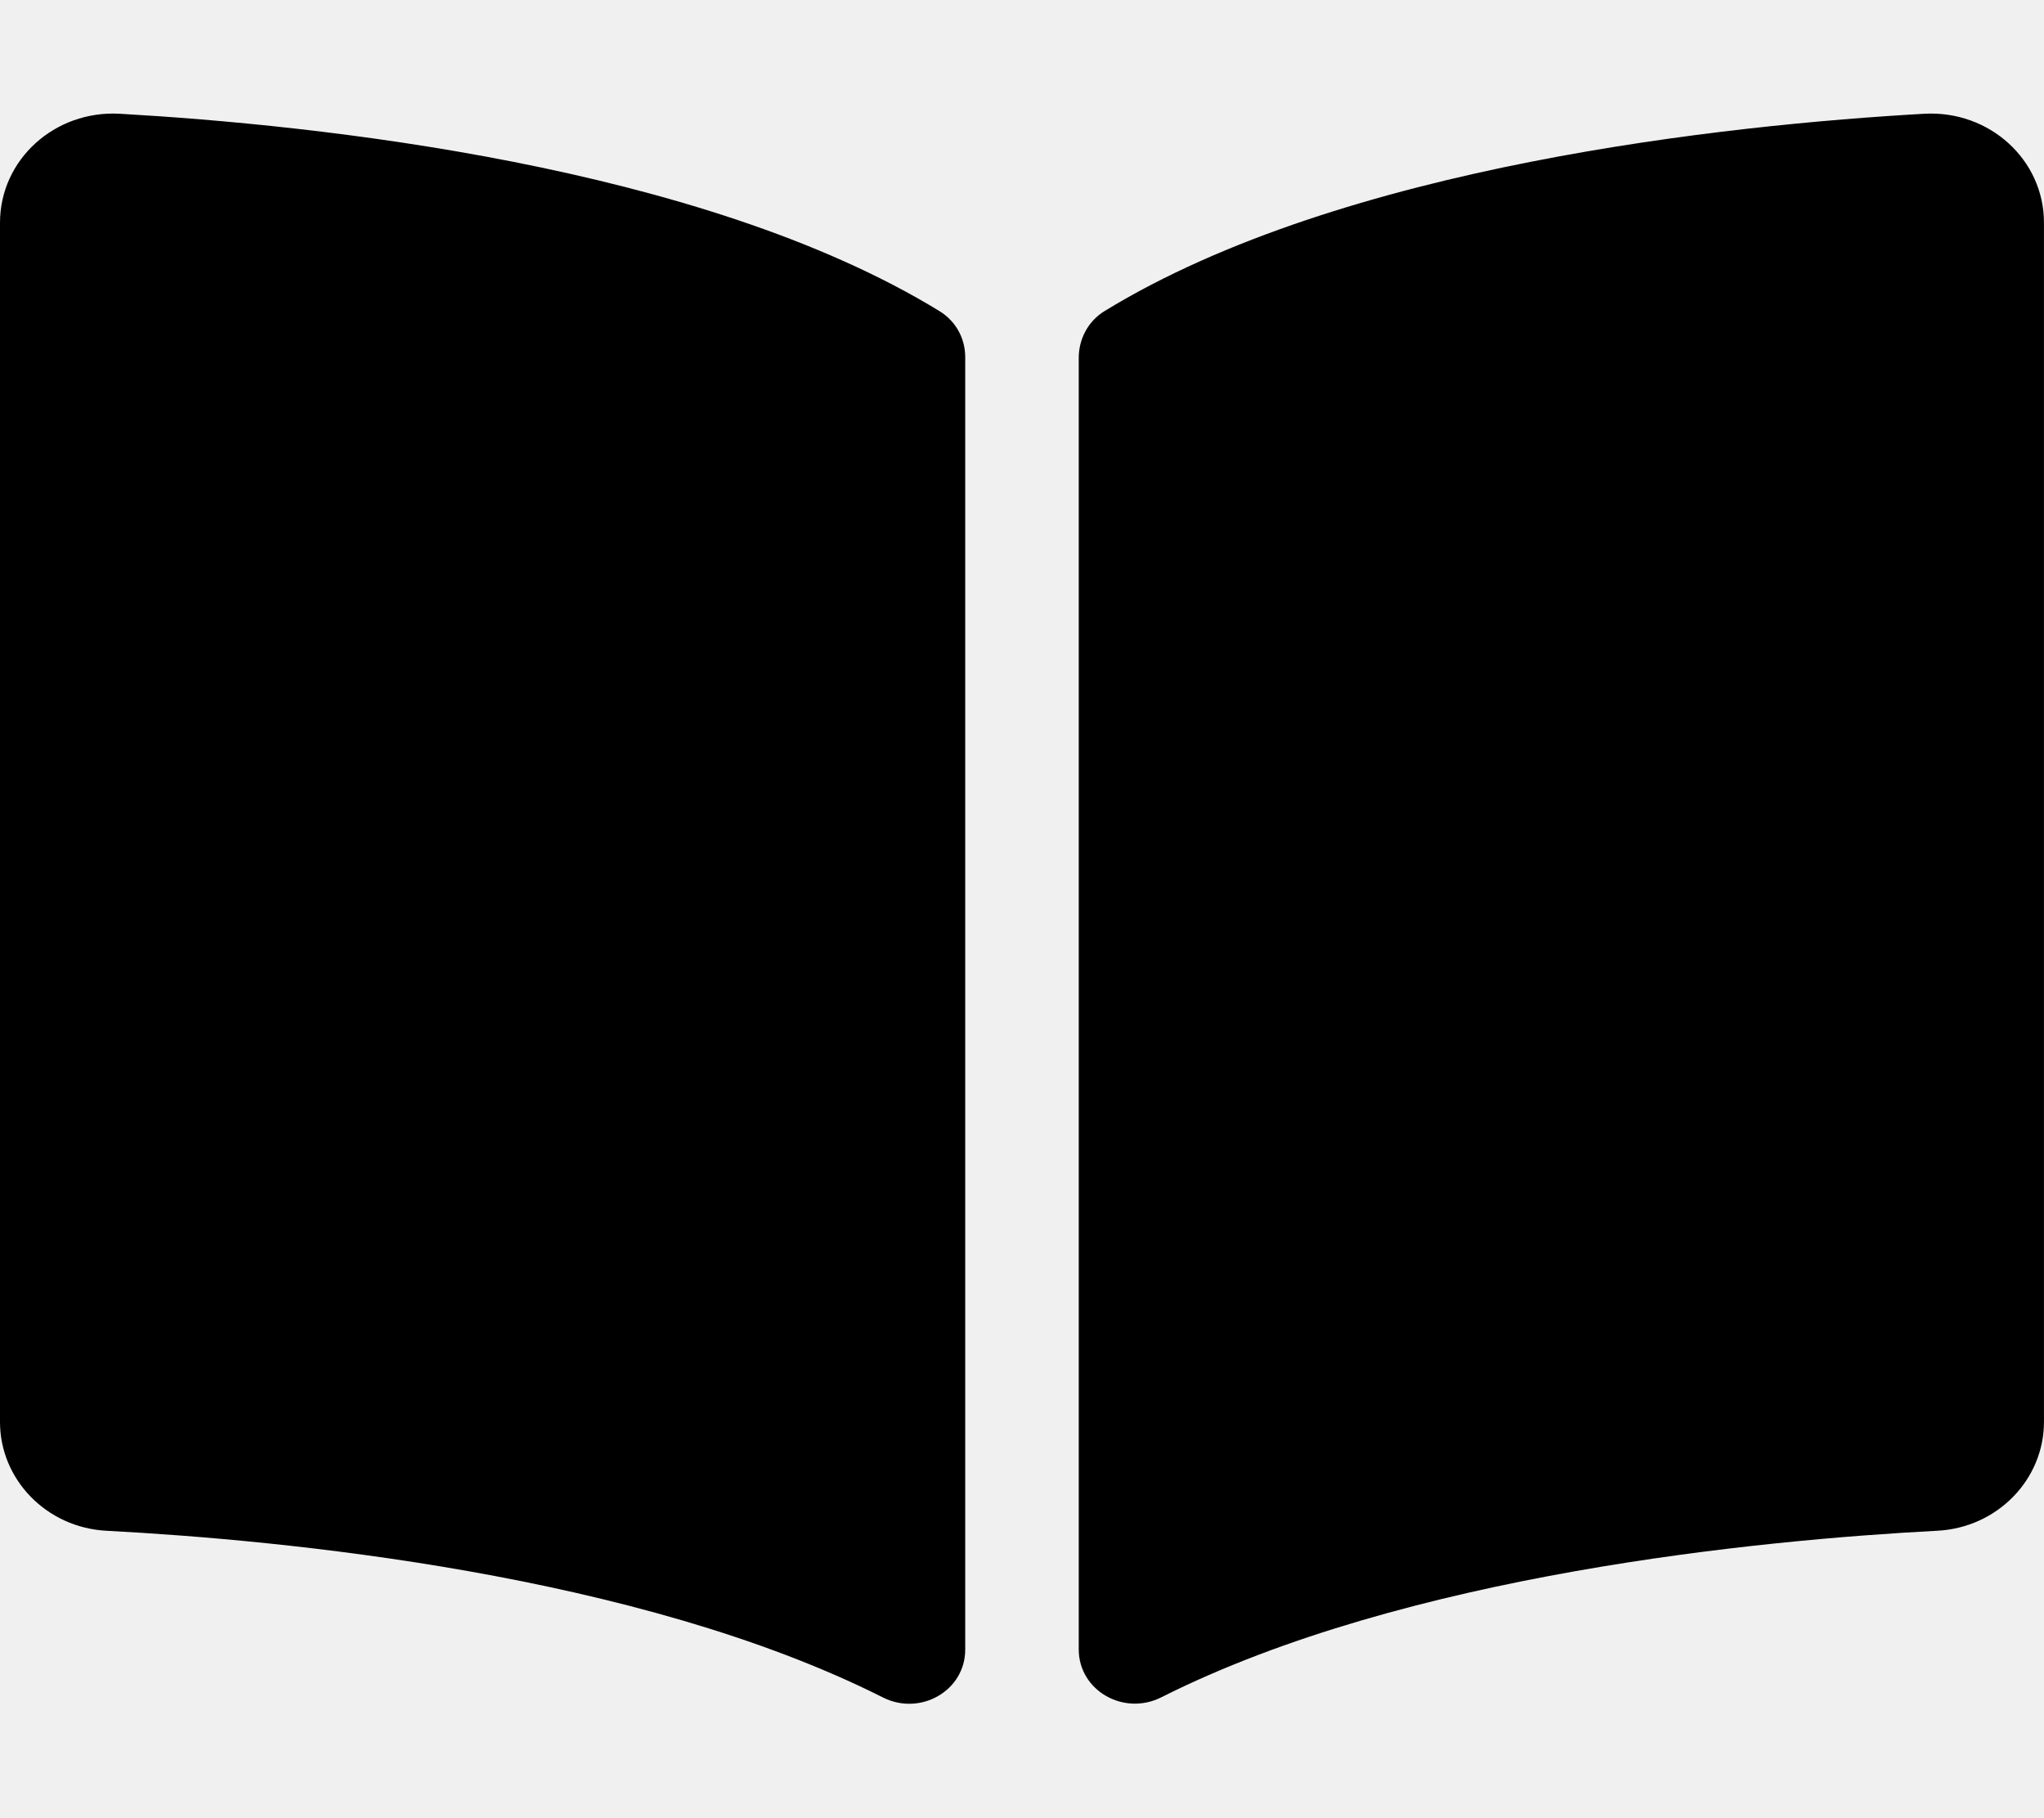
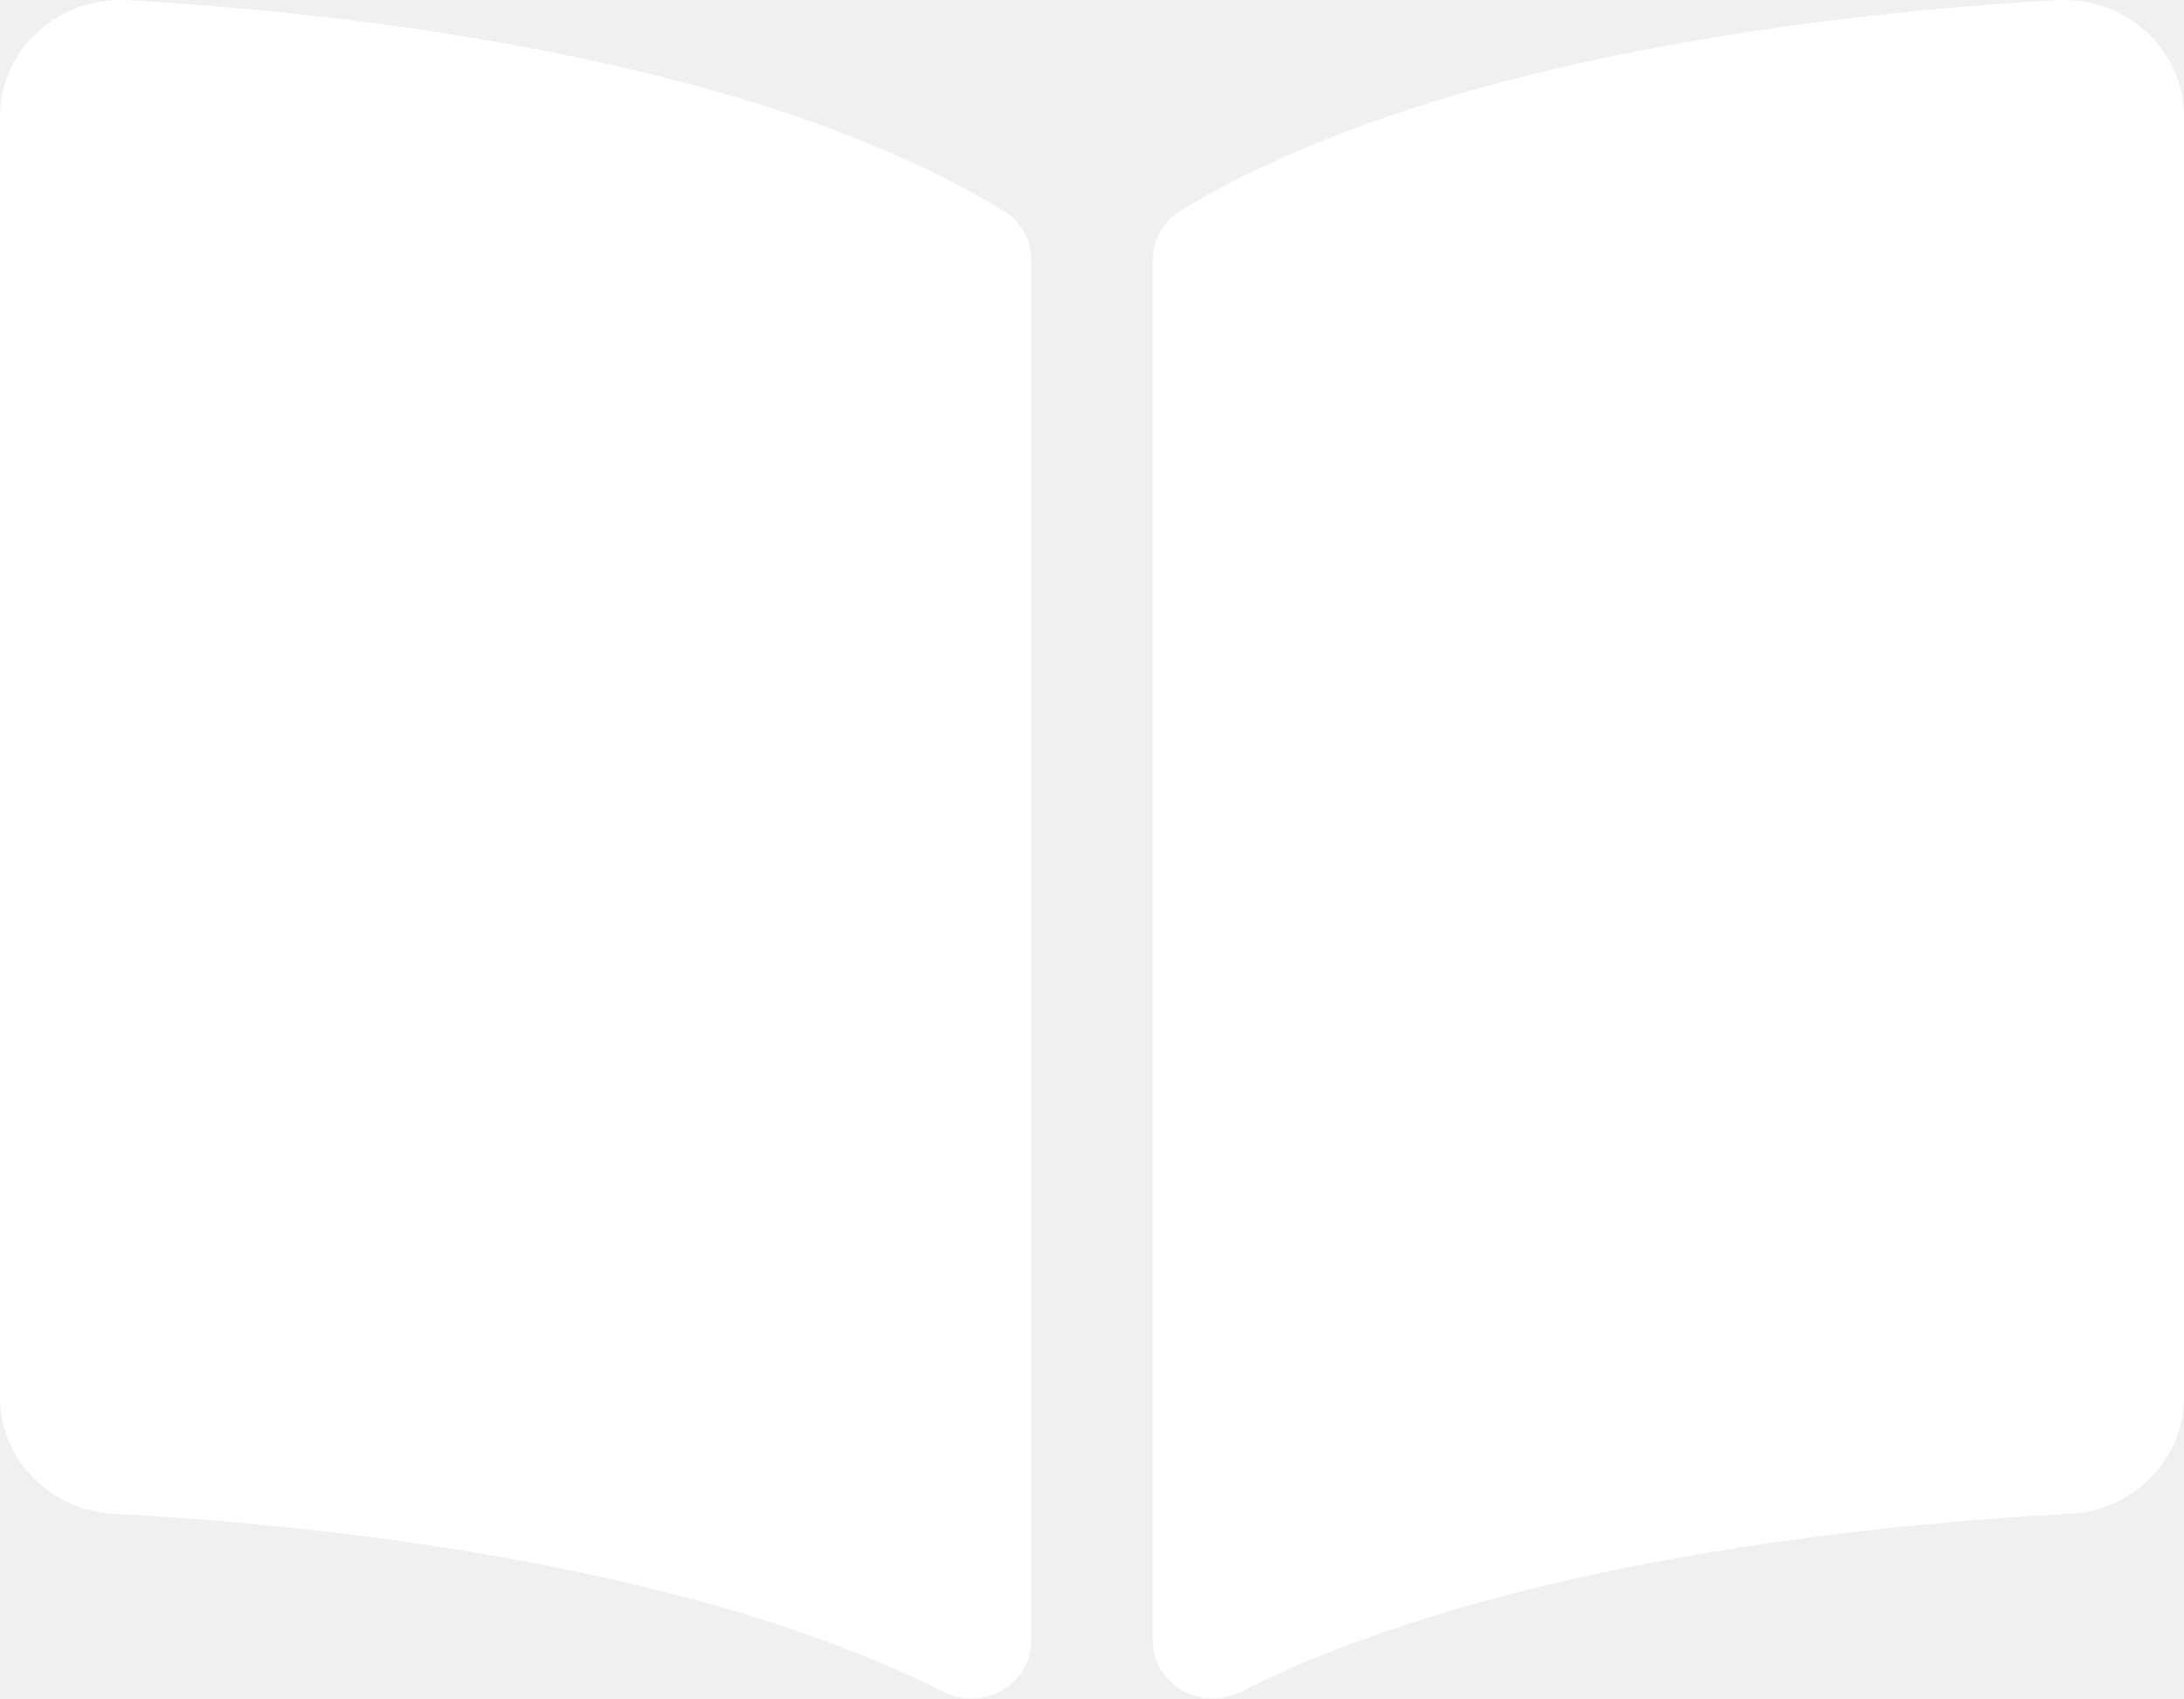
- <svg xmlns="http://www.w3.org/2000/svg" aria-hidden="true" focusable="false" data-prefix="fas" data-icon="book-open" class="svg-inline--fa fa-book-open fa-w-18" role="img" viewBox="0 0 576 512">
-   <path fill="currentColor" d="M542.22 32.05c-54.8 3.11-163.72 14.43-230.96 55.59-4.64 2.84-7.27 7.89-7.27 13.17v363.87c0 11.55 12.63 18.85 23.28 13.49 69.18-34.82 169.23-44.32 218.7-46.92 16.89-.89 30.02-14.43 30.02-30.66V62.75c.01-17.71-15.35-31.74-33.77-30.7zM264.73 87.64C197.5 46.48 88.58 35.17 33.78 32.05 15.36 31.01 0 45.04 0 62.75V400.6c0 16.24 13.13 29.78 30.02 30.66 49.49 2.6 149.59 12.11 218.77 46.95 10.62 5.35 23.21-1.94 23.21-13.46V100.63c0-5.29-2.62-10.14-7.27-12.99z" />
+ <svg xmlns="http://www.w3.org/2000/svg" width="575.99" height="448.002" viewBox="0 0 575.99 448.002">
+   <path id="book-open-solid" d="M542.22,32.05c-54.8,3.11-163.72,14.43-230.96,55.59a15.374,15.374,0,0,0-7.27,13.17V464.68c0,11.55,12.63,18.85,23.28,13.49,69.18-34.82,169.23-44.32,218.7-46.92,16.89-.89,30.02-14.43,30.02-30.66V62.75C576,45.04,560.64,31.01,542.22,32.05ZM264.73,87.64C197.5,46.48,88.58,35.17,33.78,32.05,15.36,31.01,0,45.04,0,62.75V400.6c0,16.24,13.13,29.78,30.02,30.66,49.49,2.6,149.59,12.11,218.77,46.95,10.62,5.35,23.21-1.94,23.21-13.46V100.63A15.055,15.055,0,0,0,264.73,87.64Z" transform="translate(0 -31.996)" fill="#fff" />
</svg>
